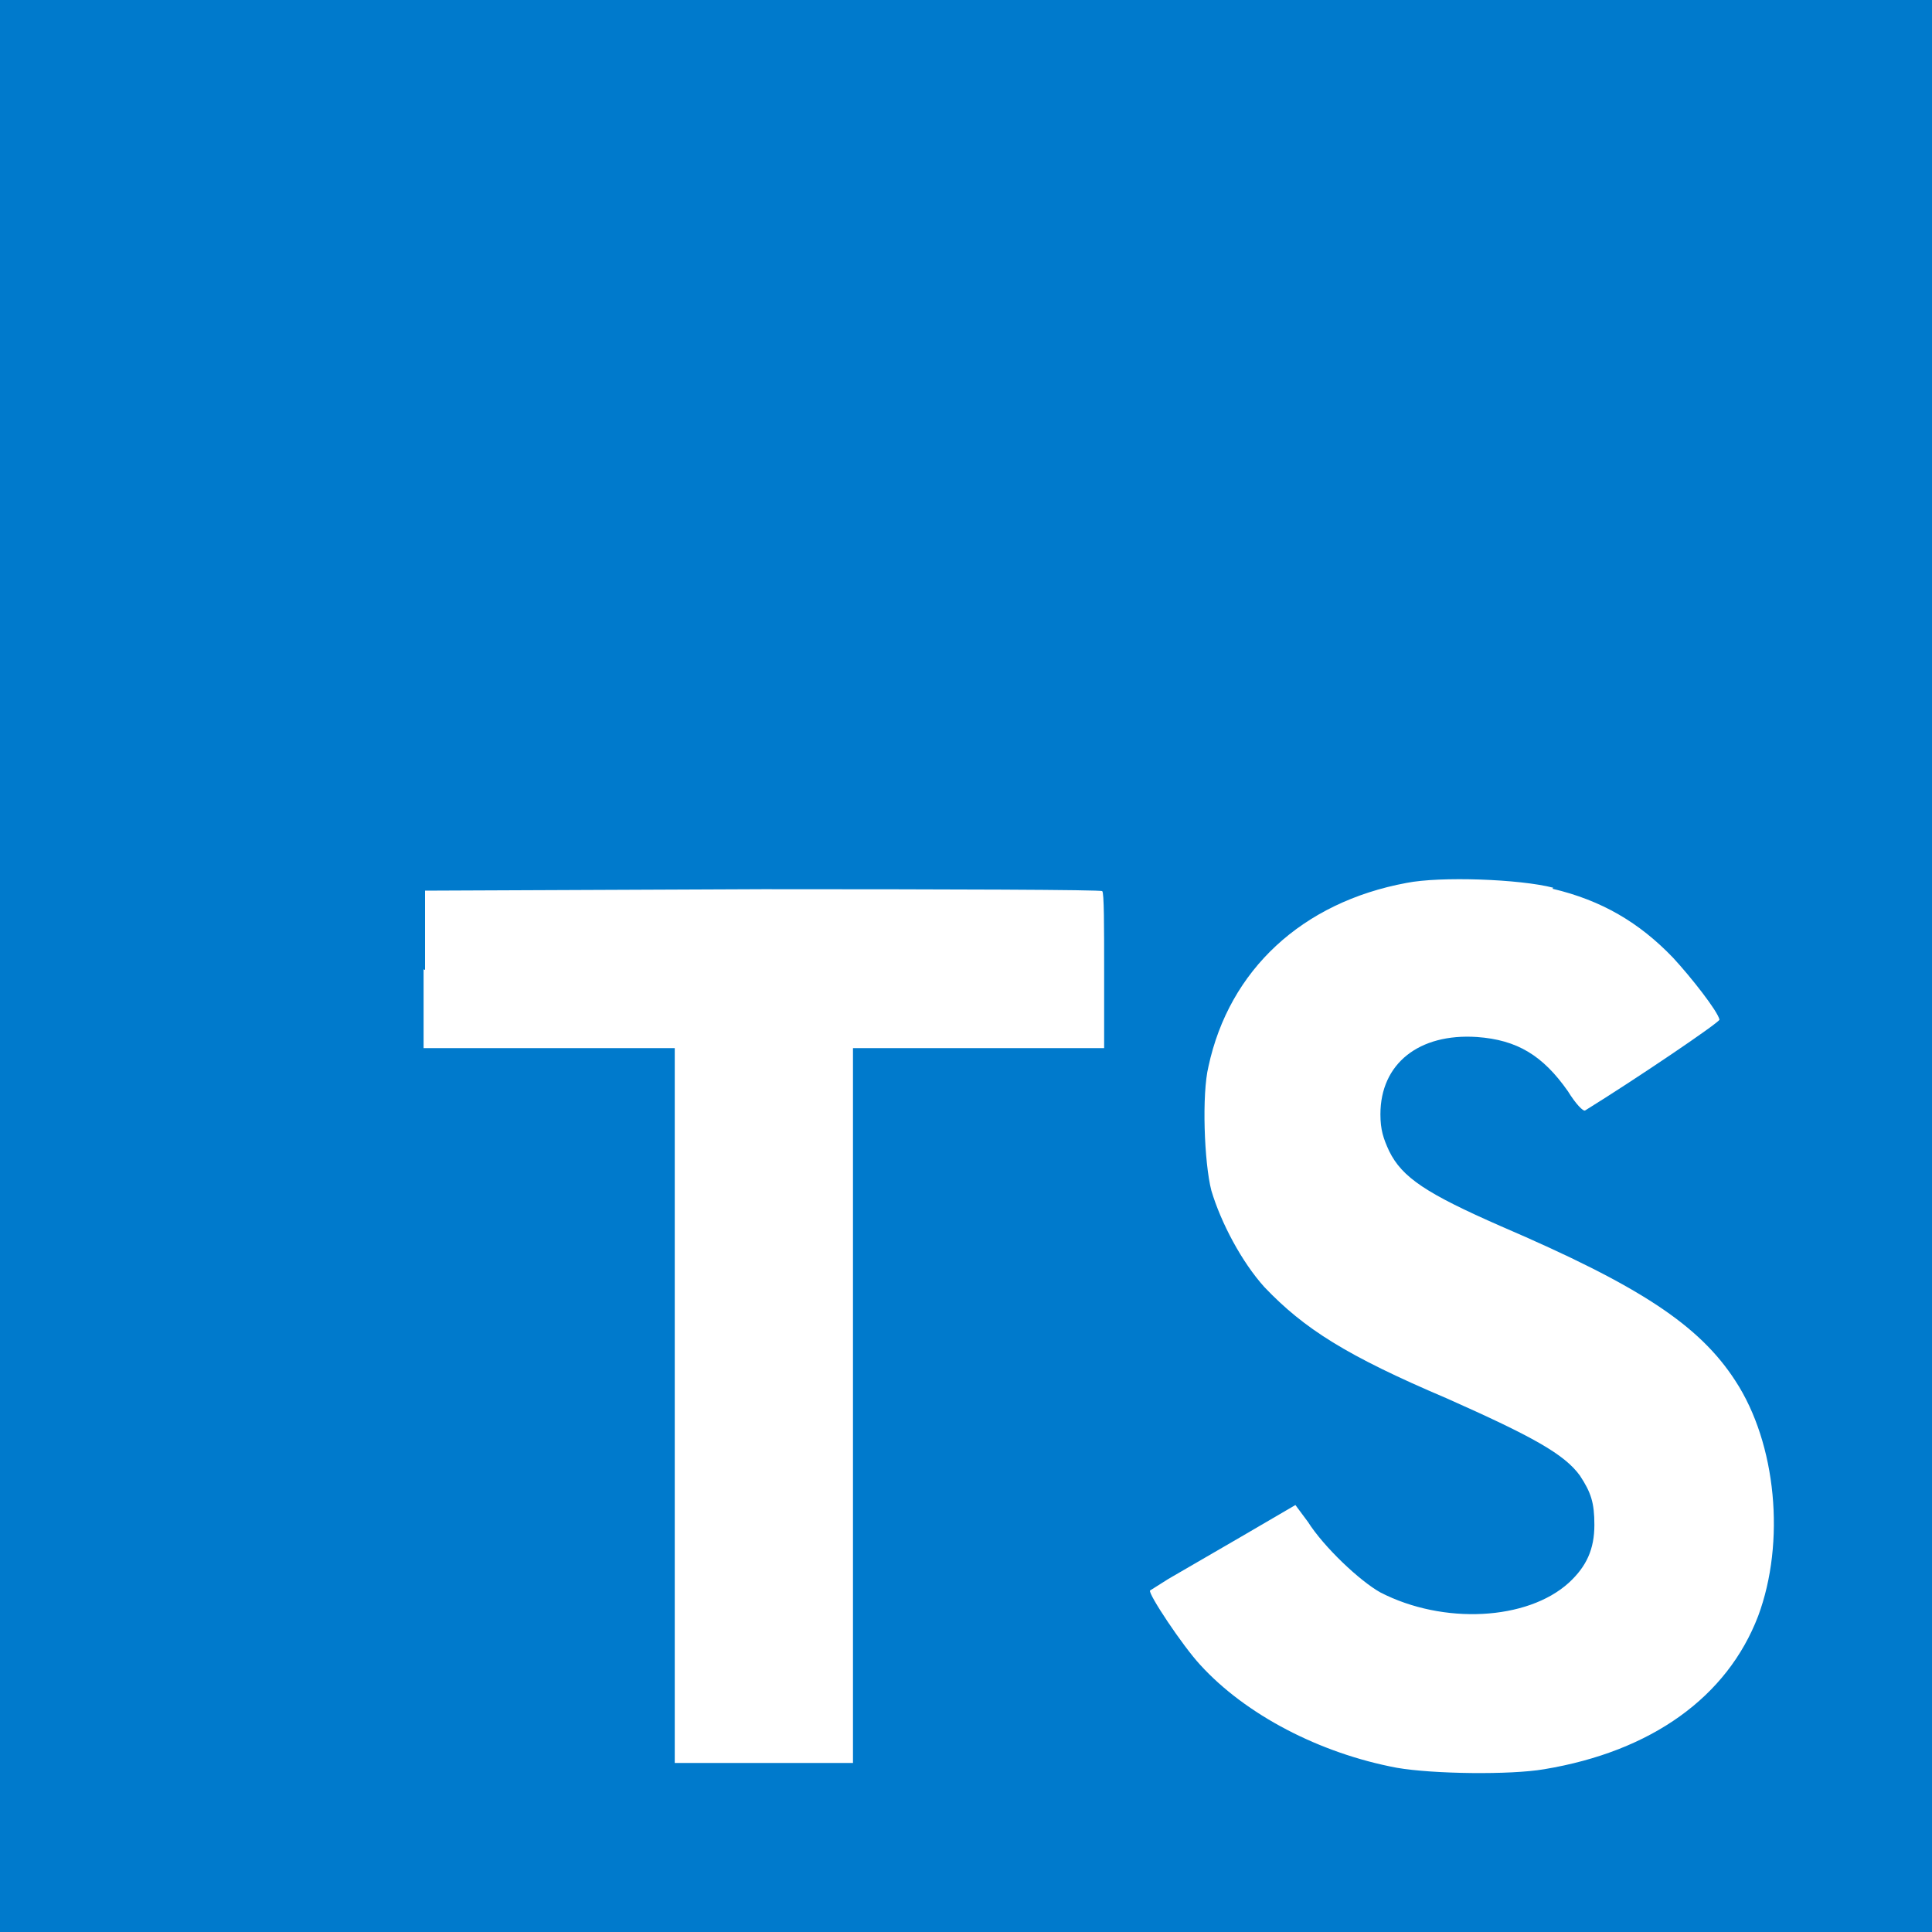
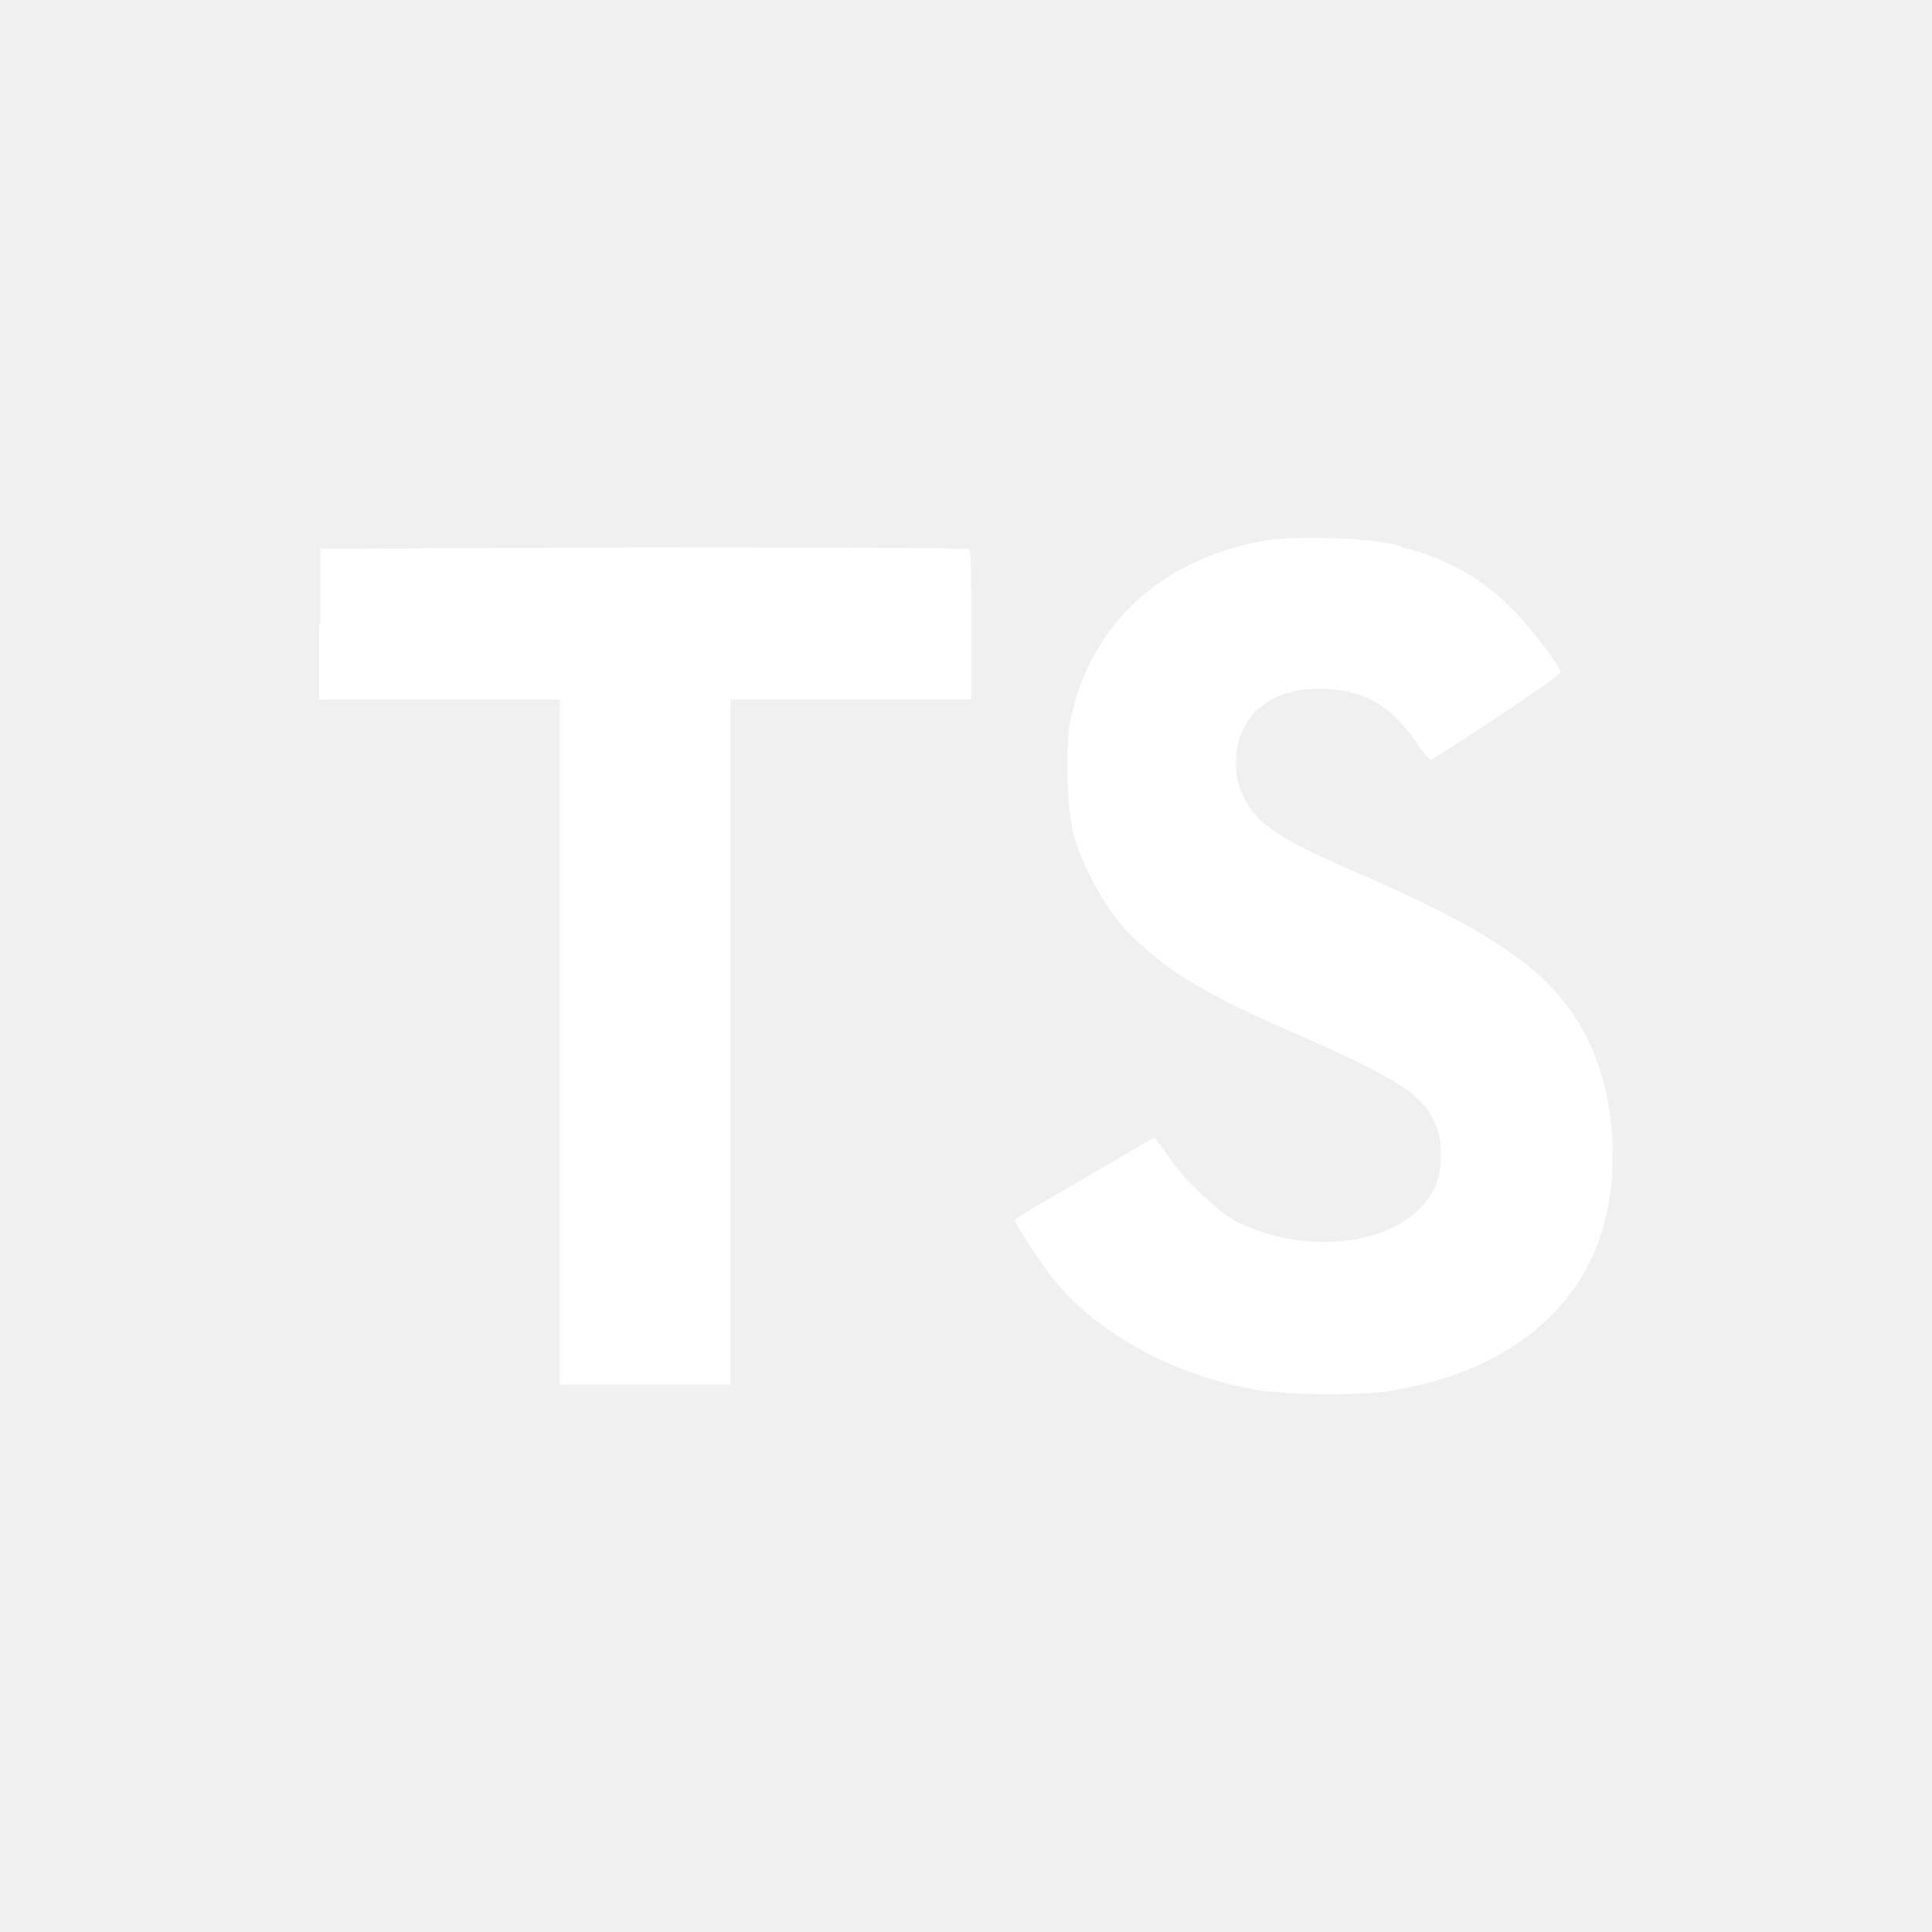
- <svg xmlns="http://www.w3.org/2000/svg" id="Layer_1" viewBox="0 0 400 400" width="2500" height="2500">
-   <style>.st0{fill:#007acc}.st1{fill:#fff}</style>
-   <path class="st0" d="M0 200V0h400v400H0" />
-   <path class="st1" d="M87.7 200.7V217h52v148h36.9V217h52v-16c0-9 0-16.3-.4-16.5 0-.3-31.7-.4-70.2-.4l-70 .3v16.4l-.3-.1zM321.4 184c10.2 2.4 18 7 25 14.3 3.7 4 9.2 11 9.6 12.8 0 .6-17.3 12.3-27.8 18.8-.4.3-2-1.4-3.6-4-5.2-7.4-10.5-10.6-18.8-11.2-12-.8-20 5.5-20 16 0 3.2.6 5 1.8 7.6 2.7 5.5 7.7 8.8 23.2 15.6 28.6 12.3 41 20.4 48.5 32 8.5 13 10.4 33.4 4.7 48.7-6.4 16.7-22 28-44.3 31.7-7 1.2-23 1-30.5-.3-16-3-31.3-11-40.7-21.3-3.7-4-10.8-14.7-10.4-15.4l3.8-2.4 15-8.7 11.3-6.6 2.6 3.5c3.3 5.2 10.7 12.2 15 14.6 13 6.7 30.4 5.8 39-2 3.7-3.4 5.3-7 5.3-12 0-4.6-.7-6.7-3-10.2-3.2-4.4-9.6-8-27.6-16-20.7-8.8-29.5-14.4-37.7-23-4.7-5.2-9-13.3-11-20-1.5-5.8-2-20-.6-25.7 4.3-20 19.4-34 41-38 7-1.4 23.5-.8 30.4 1l-.2.2z" />
+ <svg xmlns="http://www.w3.org/2000/svg" version="1.1" width="640" height="640" viewBox="0 0 640 640" xml:space="preserve">
+   <defs>
+ </defs>
+   <g transform="matrix(1.532883 0 0 1.532884 320 320)" id="tlLnc2e8TL-X05KZn0i9U">
+     <path style="stroke: none; stroke-width: 1; stroke-dasharray: none; stroke-linecap: butt; stroke-dashoffset: 0; stroke-linejoin: miter; stroke-miterlimit: 4; fill: rgb(255,255,255); fill-rule: nonzero; opacity: 1;" vector-effect="non-scaling-stroke" transform=" translate(-227.4805, -274.5617)" d="M 87.7 200.7 L 87.7 217 L 139.7 217 L 139.7 365 L 176.6 365 L 176.6 217 L 228.6 217 L 228.6 201 C 228.6 192 228.6 184.7 228.2 184.5 C 228.2 184.2 196.5 184.1 158 184.1 L 88 184.4 L 88 200.8 L 87.7 200.7 z M 321.4 184 C 331.6 186.4 339.4 191 346.4 198.3 C 350.1 202.3 355.6 209.3 356 211.1 C 356 211.7 338.7 223.4 328.2 229.9 C 327.8 230.2 326.2 228.5 324.6 225.9 C 319.4 218.5 314.1 215.3 305.8 214.7 C 293.8 213.9 285.8 220.2 285.8 230.7 C 285.8 233.9 286.4 235.7 287.6 238.3 C 290.3 243.8 295.3 247.1 310.8 253.9 C 339.4 266.2 351.8 274.3 359.3 285.9 C 367.8 298.9 369.7 319.3 364 334.6 C 357.6 351.3 342 362.6 319.7 366.3 C 312.7 367.5 296.7 367.3 289.2 366 C 273.2 363 257.9 355 248.5 344.7 C 244.8 340.7 237.7 330 238.1 329.3 L 241.9 326.9 L 256.9 318.2 L 268.2 311.6 L 270.8 315.1 C 274.1 320.3 281.5 327.3 285.8 329.7 C 298.8 336.4 316.2 335.5 324.8 327.7 C 328.5 324.3 330.1 320.7 330.1 315.7 C 330.1 311.1 329.4 309 327.1 305.5 C 323.9 301.1 317.5 297.5 299.5 289.5 C 278.8 280.7 270 275.1 261.8 266.5 C 257.1 261.3 252.8 253.2 250.8 246.5 C 249.3 240.7 248.8 226.5 250.2 220.8 C 254.5 200.8 269.6 186.8 291.2 182.8 C 298.2 181.4 314.7 182 321.6 183.8 L 321.4 184 z" stroke-linecap="round" />
+   </g>
</svg>
